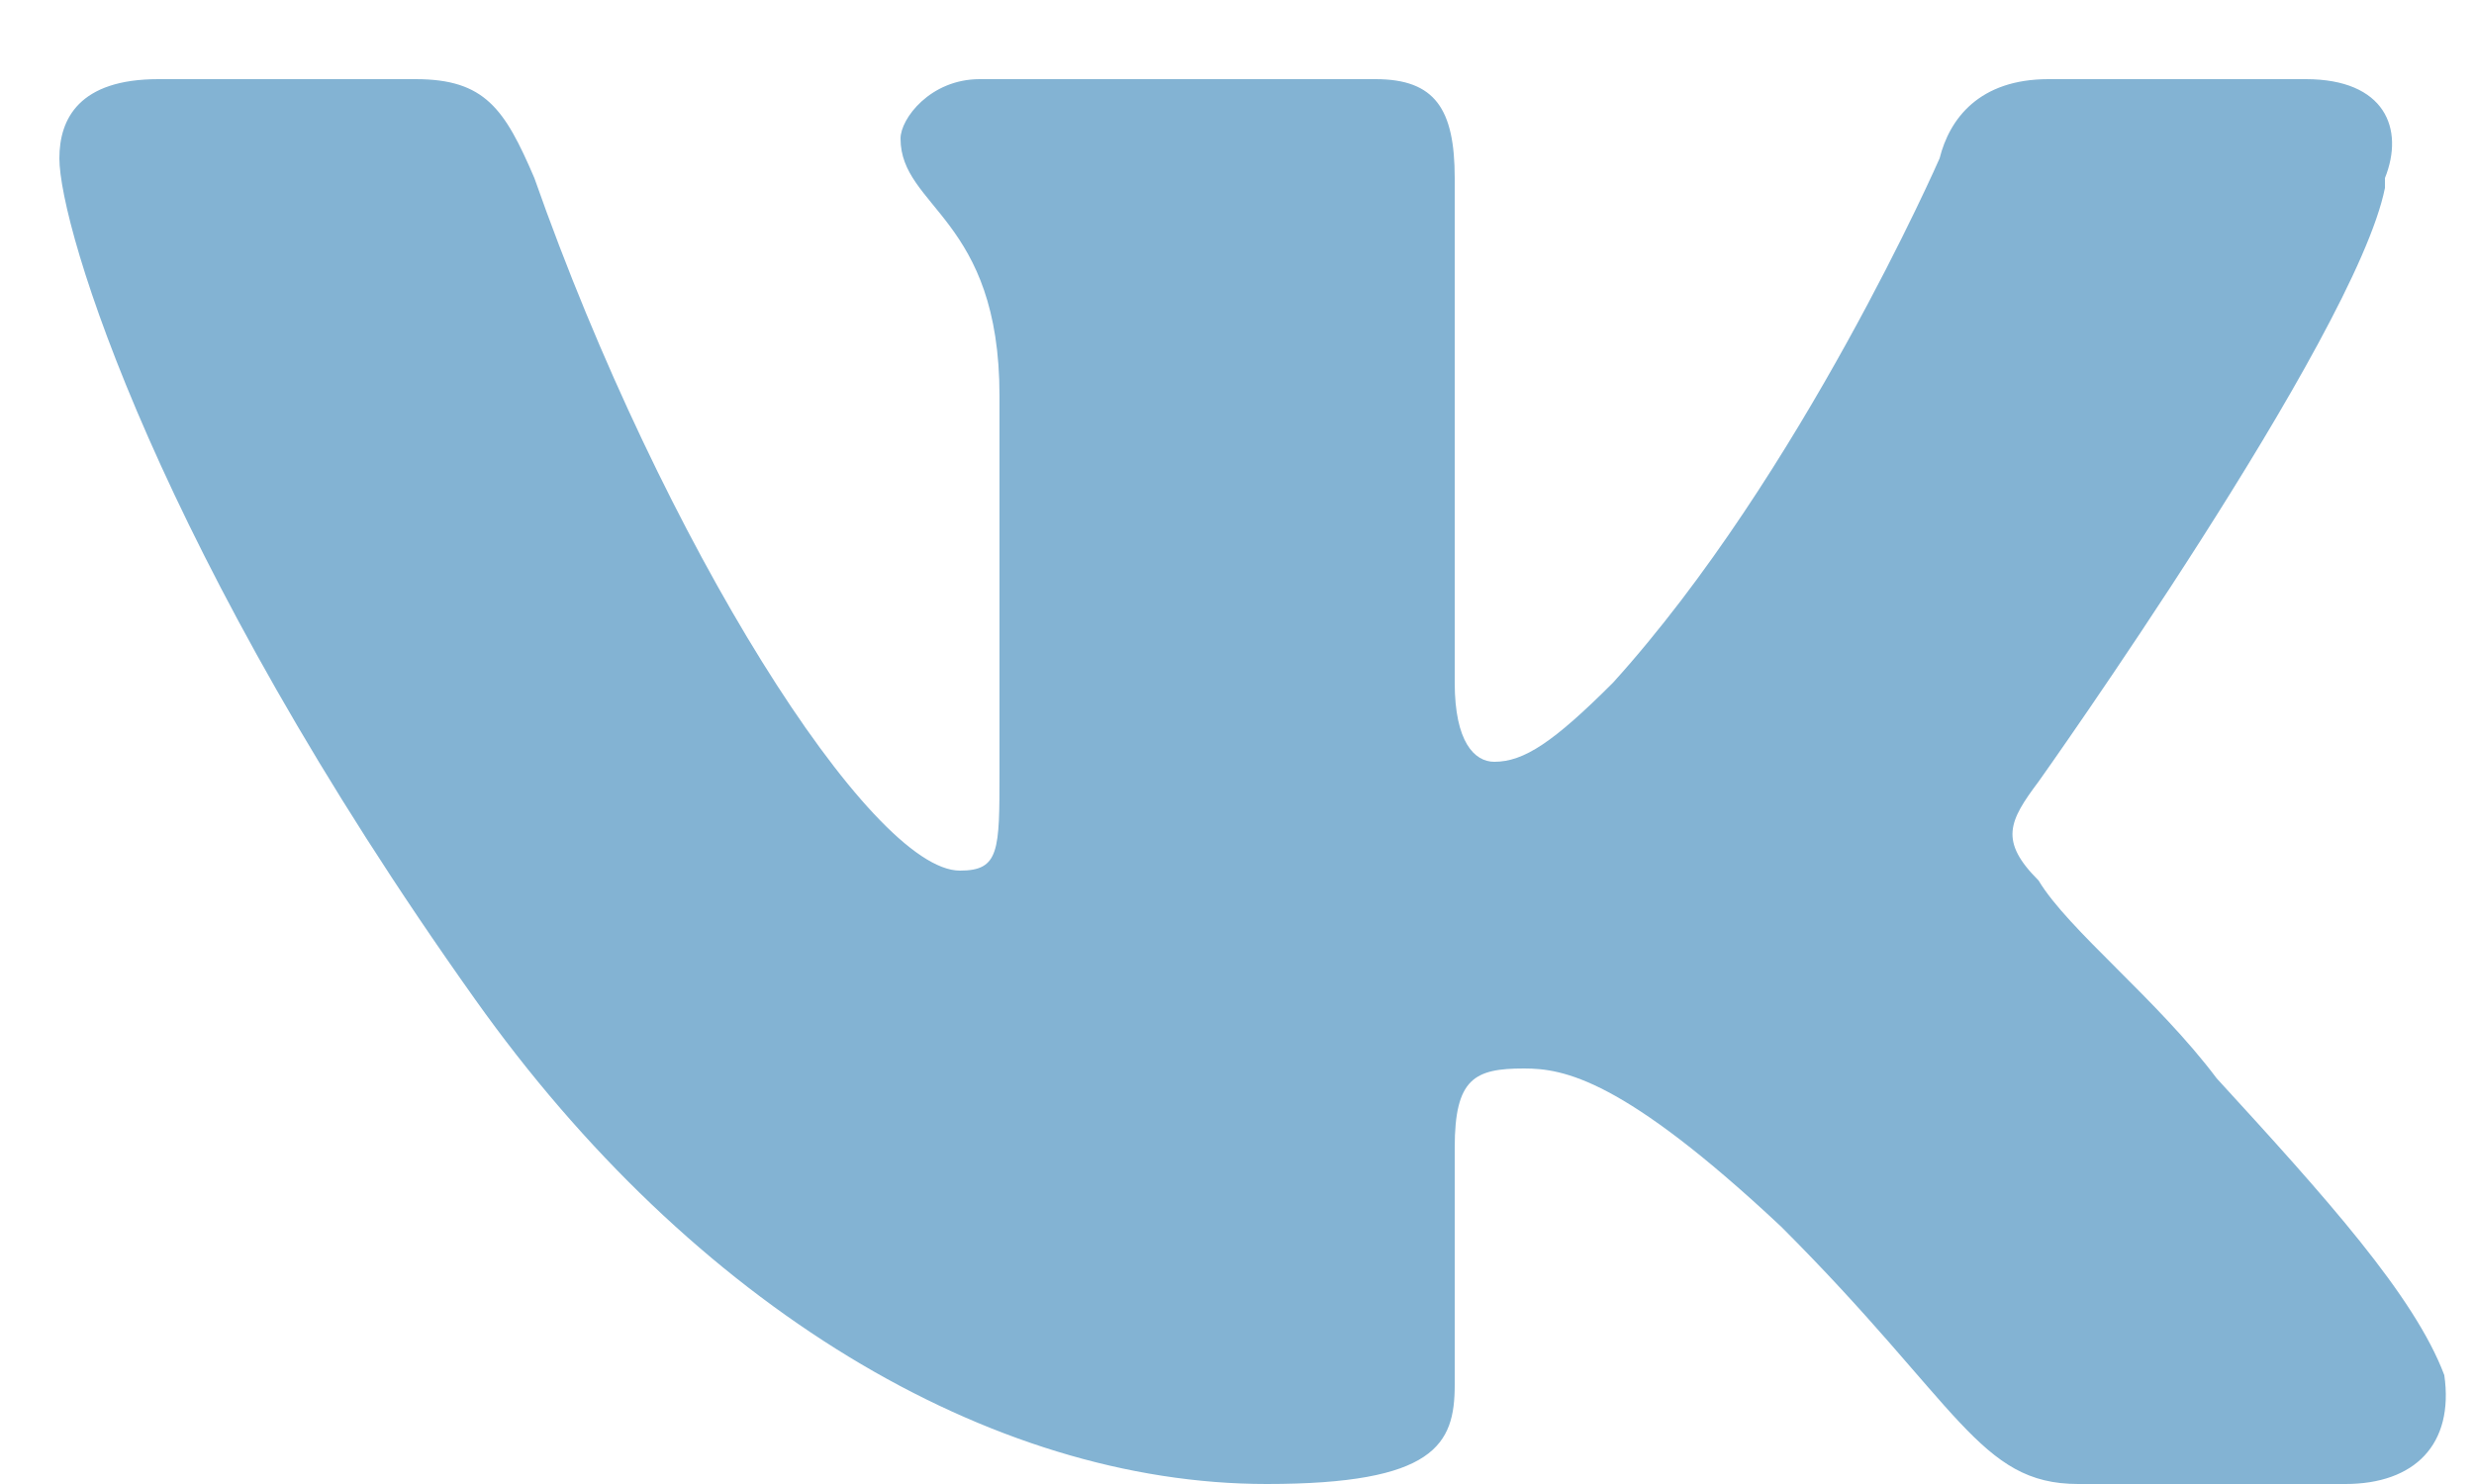
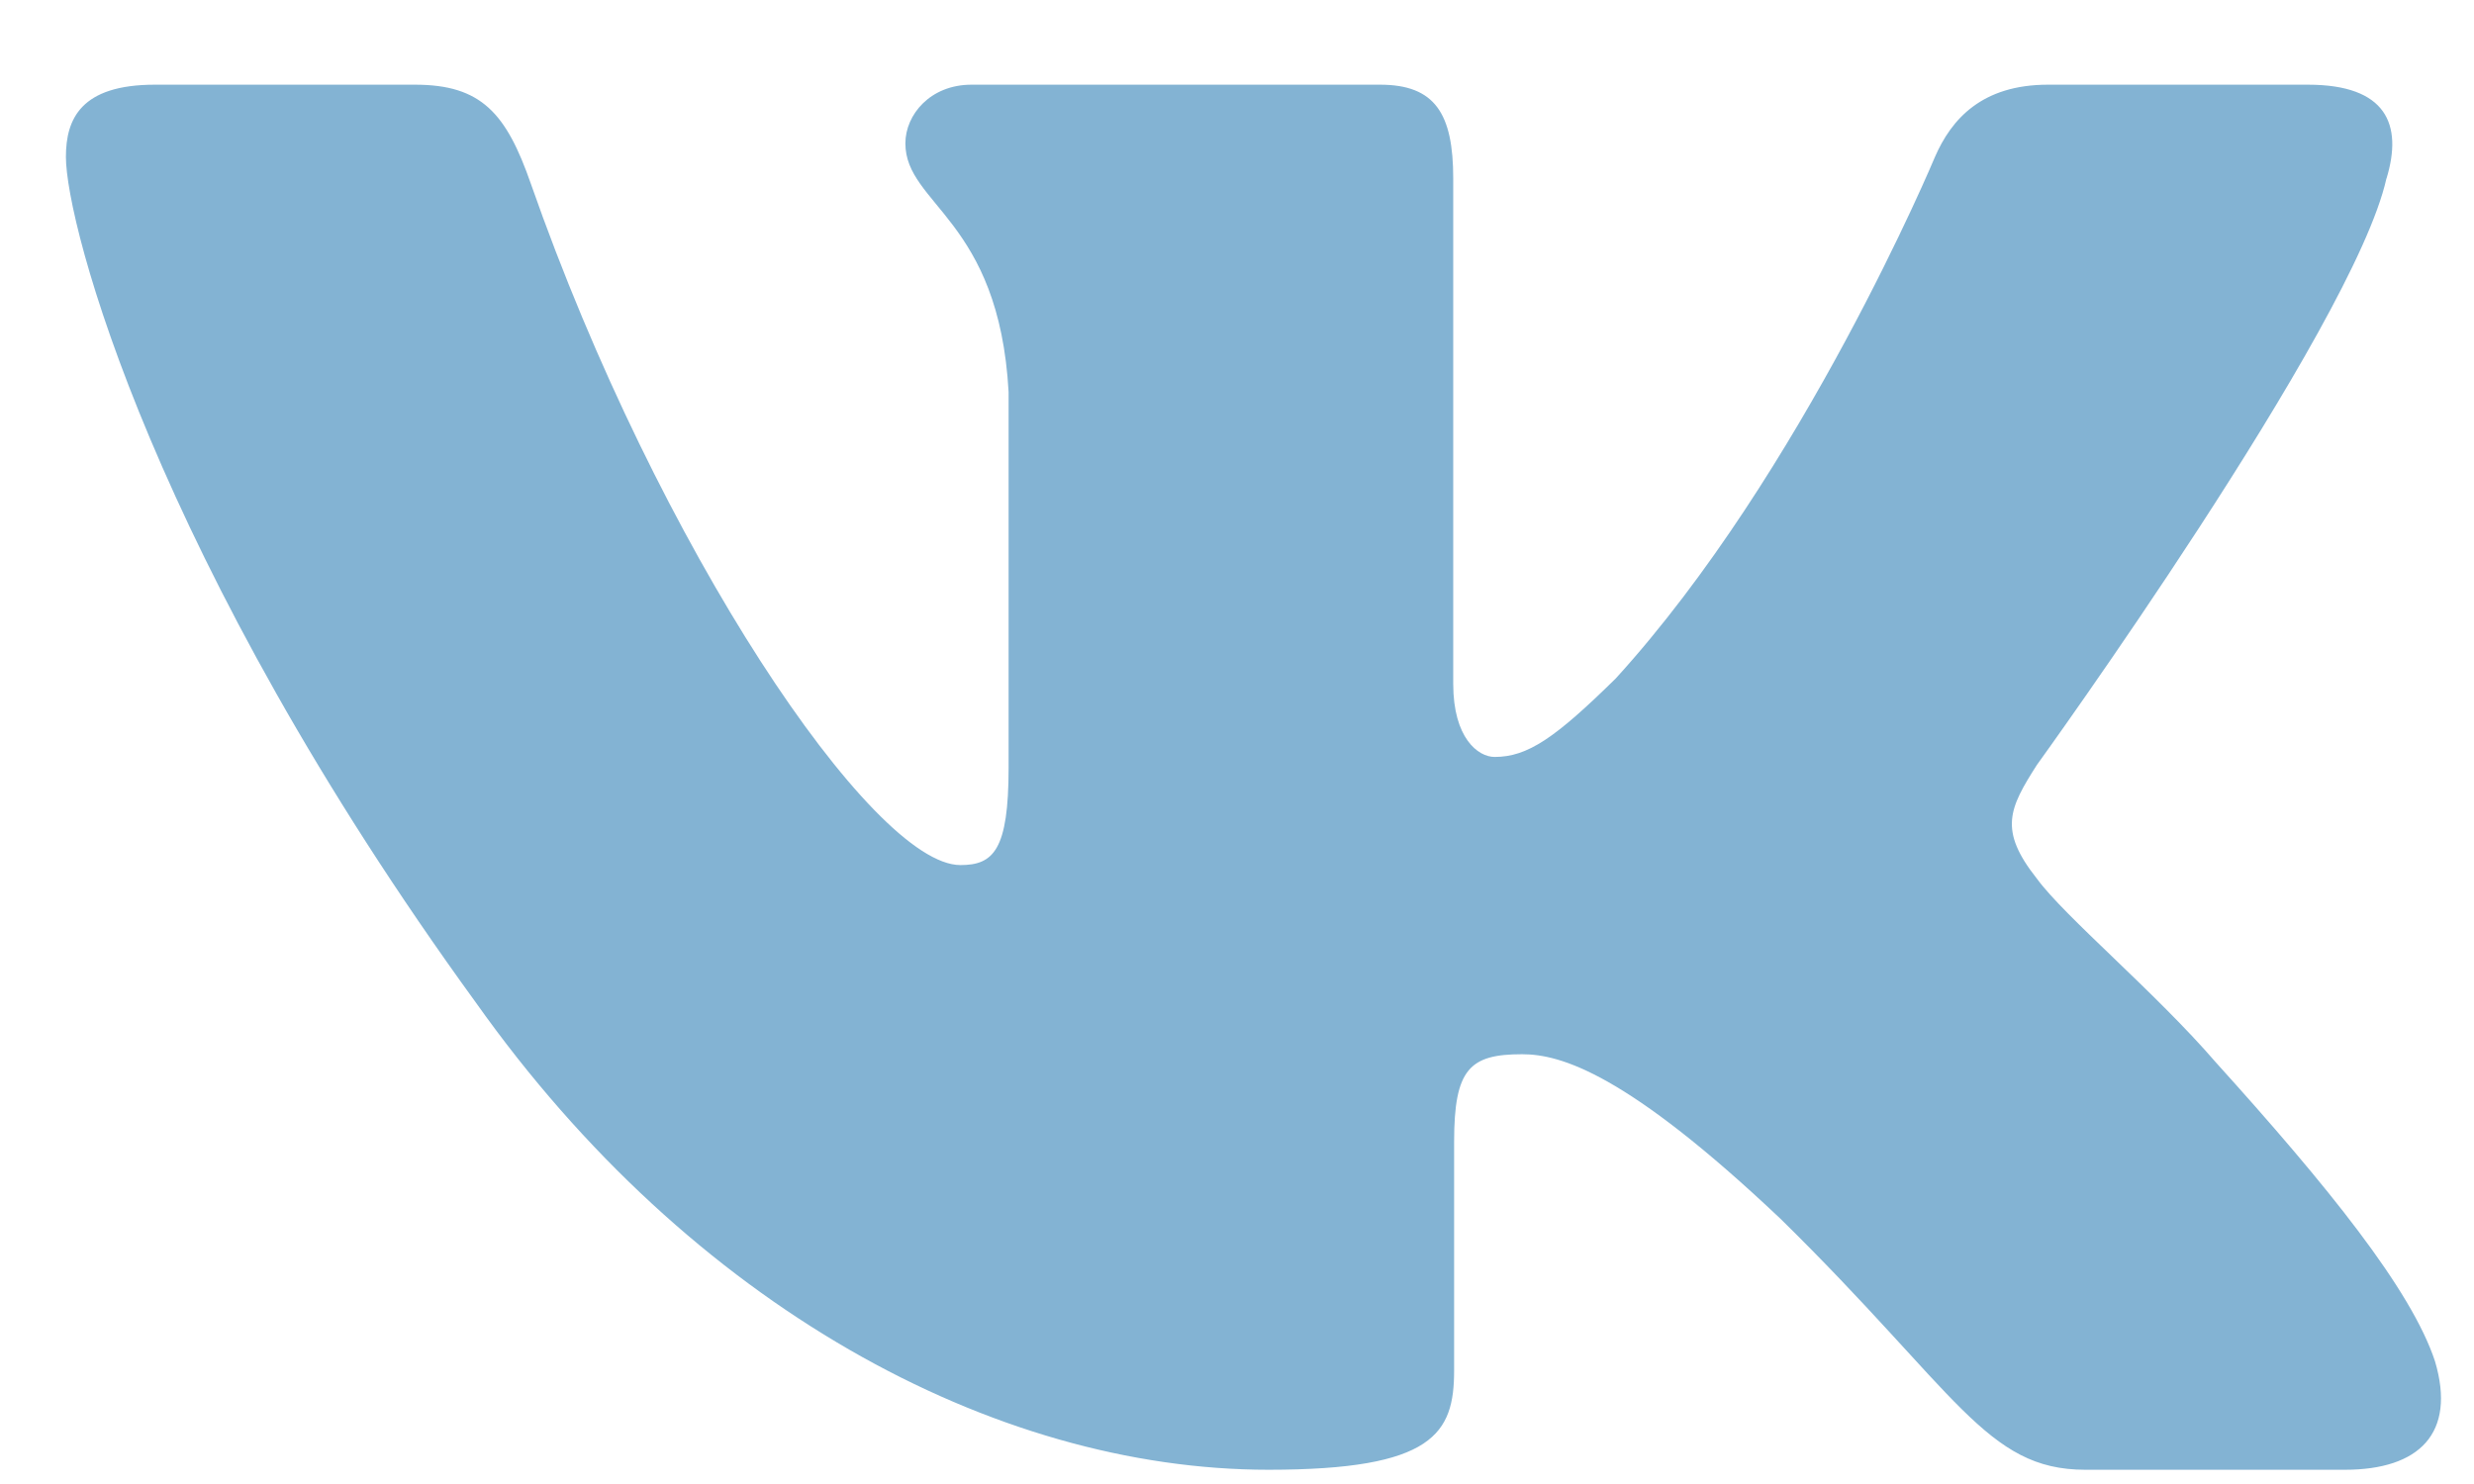
- <svg xmlns="http://www.w3.org/2000/svg" width="25" height="15" fill="none">
-   <path fill="#83B3D3" fill-rule="evenodd" d="M24.1 1.8c.2-.5 0-1-.8-1h-2.6c-.7 0-1 .4-1.1.8 0 0-1.4 3.2-3.3 5.3-.6.6-.9.8-1.2.8-.2 0-.4-.2-.4-.8V1.8c0-.7-.2-1-.8-1h-4c-.5 0-.8.4-.8.6 0 .7 1 .8 1 2.6v3.8c0 .8 0 1-.4 1-.9 0-3-3.3-4.3-7-.3-.7-.5-1-1.2-1H1.6c-.8 0-1 .4-1 .8 0 .7 1 4 4.2 8.5C7 13.2 10 15 12.8 15c1.7 0 1.9-.4 1.9-1v-2.4c0-.7.2-.8.7-.8.4 0 1 .1 2.6 1.6 1.8 1.8 2 2.6 3 2.6h2.7c.7 0 1.1-.4 1-1.1-.3-.8-1.2-1.8-2.3-3-.6-.8-1.5-1.5-1.8-2-.4-.4-.3-.6 0-1 0 0 3.2-4.5 3.5-6Z" clip-rule="evenodd" />
+ <svg xmlns="http://www.w3.org/2000/svg" width="25" height="15" viewBox="0 0 25 15" fill="none">
+   <path fill-rule="evenodd" clip-rule="evenodd" d="M24.116 1.804C24.282 1.258 24.116 0.856 23.321 0.856H20.696C20.028 0.856 19.72 1.203 19.553 1.586C19.553 1.586 18.218 4.782 16.327 6.858C15.715 7.46 15.437 7.651 15.103 7.651C14.936 7.651 14.685 7.46 14.685 6.913V1.804C14.685 1.148 14.501 0.856 13.945 0.856H9.817C9.4 0.856 9.149 1.16 9.149 1.449C9.149 2.07 10.095 2.214 10.192 3.962V7.76C10.192 8.593 10.039 8.744 9.705 8.744C8.815 8.744 6.65 5.533 5.365 1.859C5.116 1.144 4.864 0.856 4.193 0.856H1.566C0.816 0.856 0.666 1.203 0.666 1.586C0.666 2.268 1.556 5.656 4.811 10.137C6.981 13.197 10.036 14.856 12.819 14.856C14.488 14.856 14.694 14.488 14.694 13.853V11.54C14.694 10.803 14.852 10.656 15.381 10.656C15.771 10.656 16.438 10.848 17.996 12.323C19.776 14.072 20.069 14.856 21.071 14.856H23.696C24.446 14.856 24.822 14.488 24.606 13.76C24.368 13.036 23.518 11.985 22.391 10.738C21.779 10.028 20.861 9.263 20.582 8.88C20.193 8.389 20.304 8.17 20.582 7.733C20.582 7.733 23.782 3.307 24.115 1.804H24.116Z" fill="#83B3D3" />
</svg>
